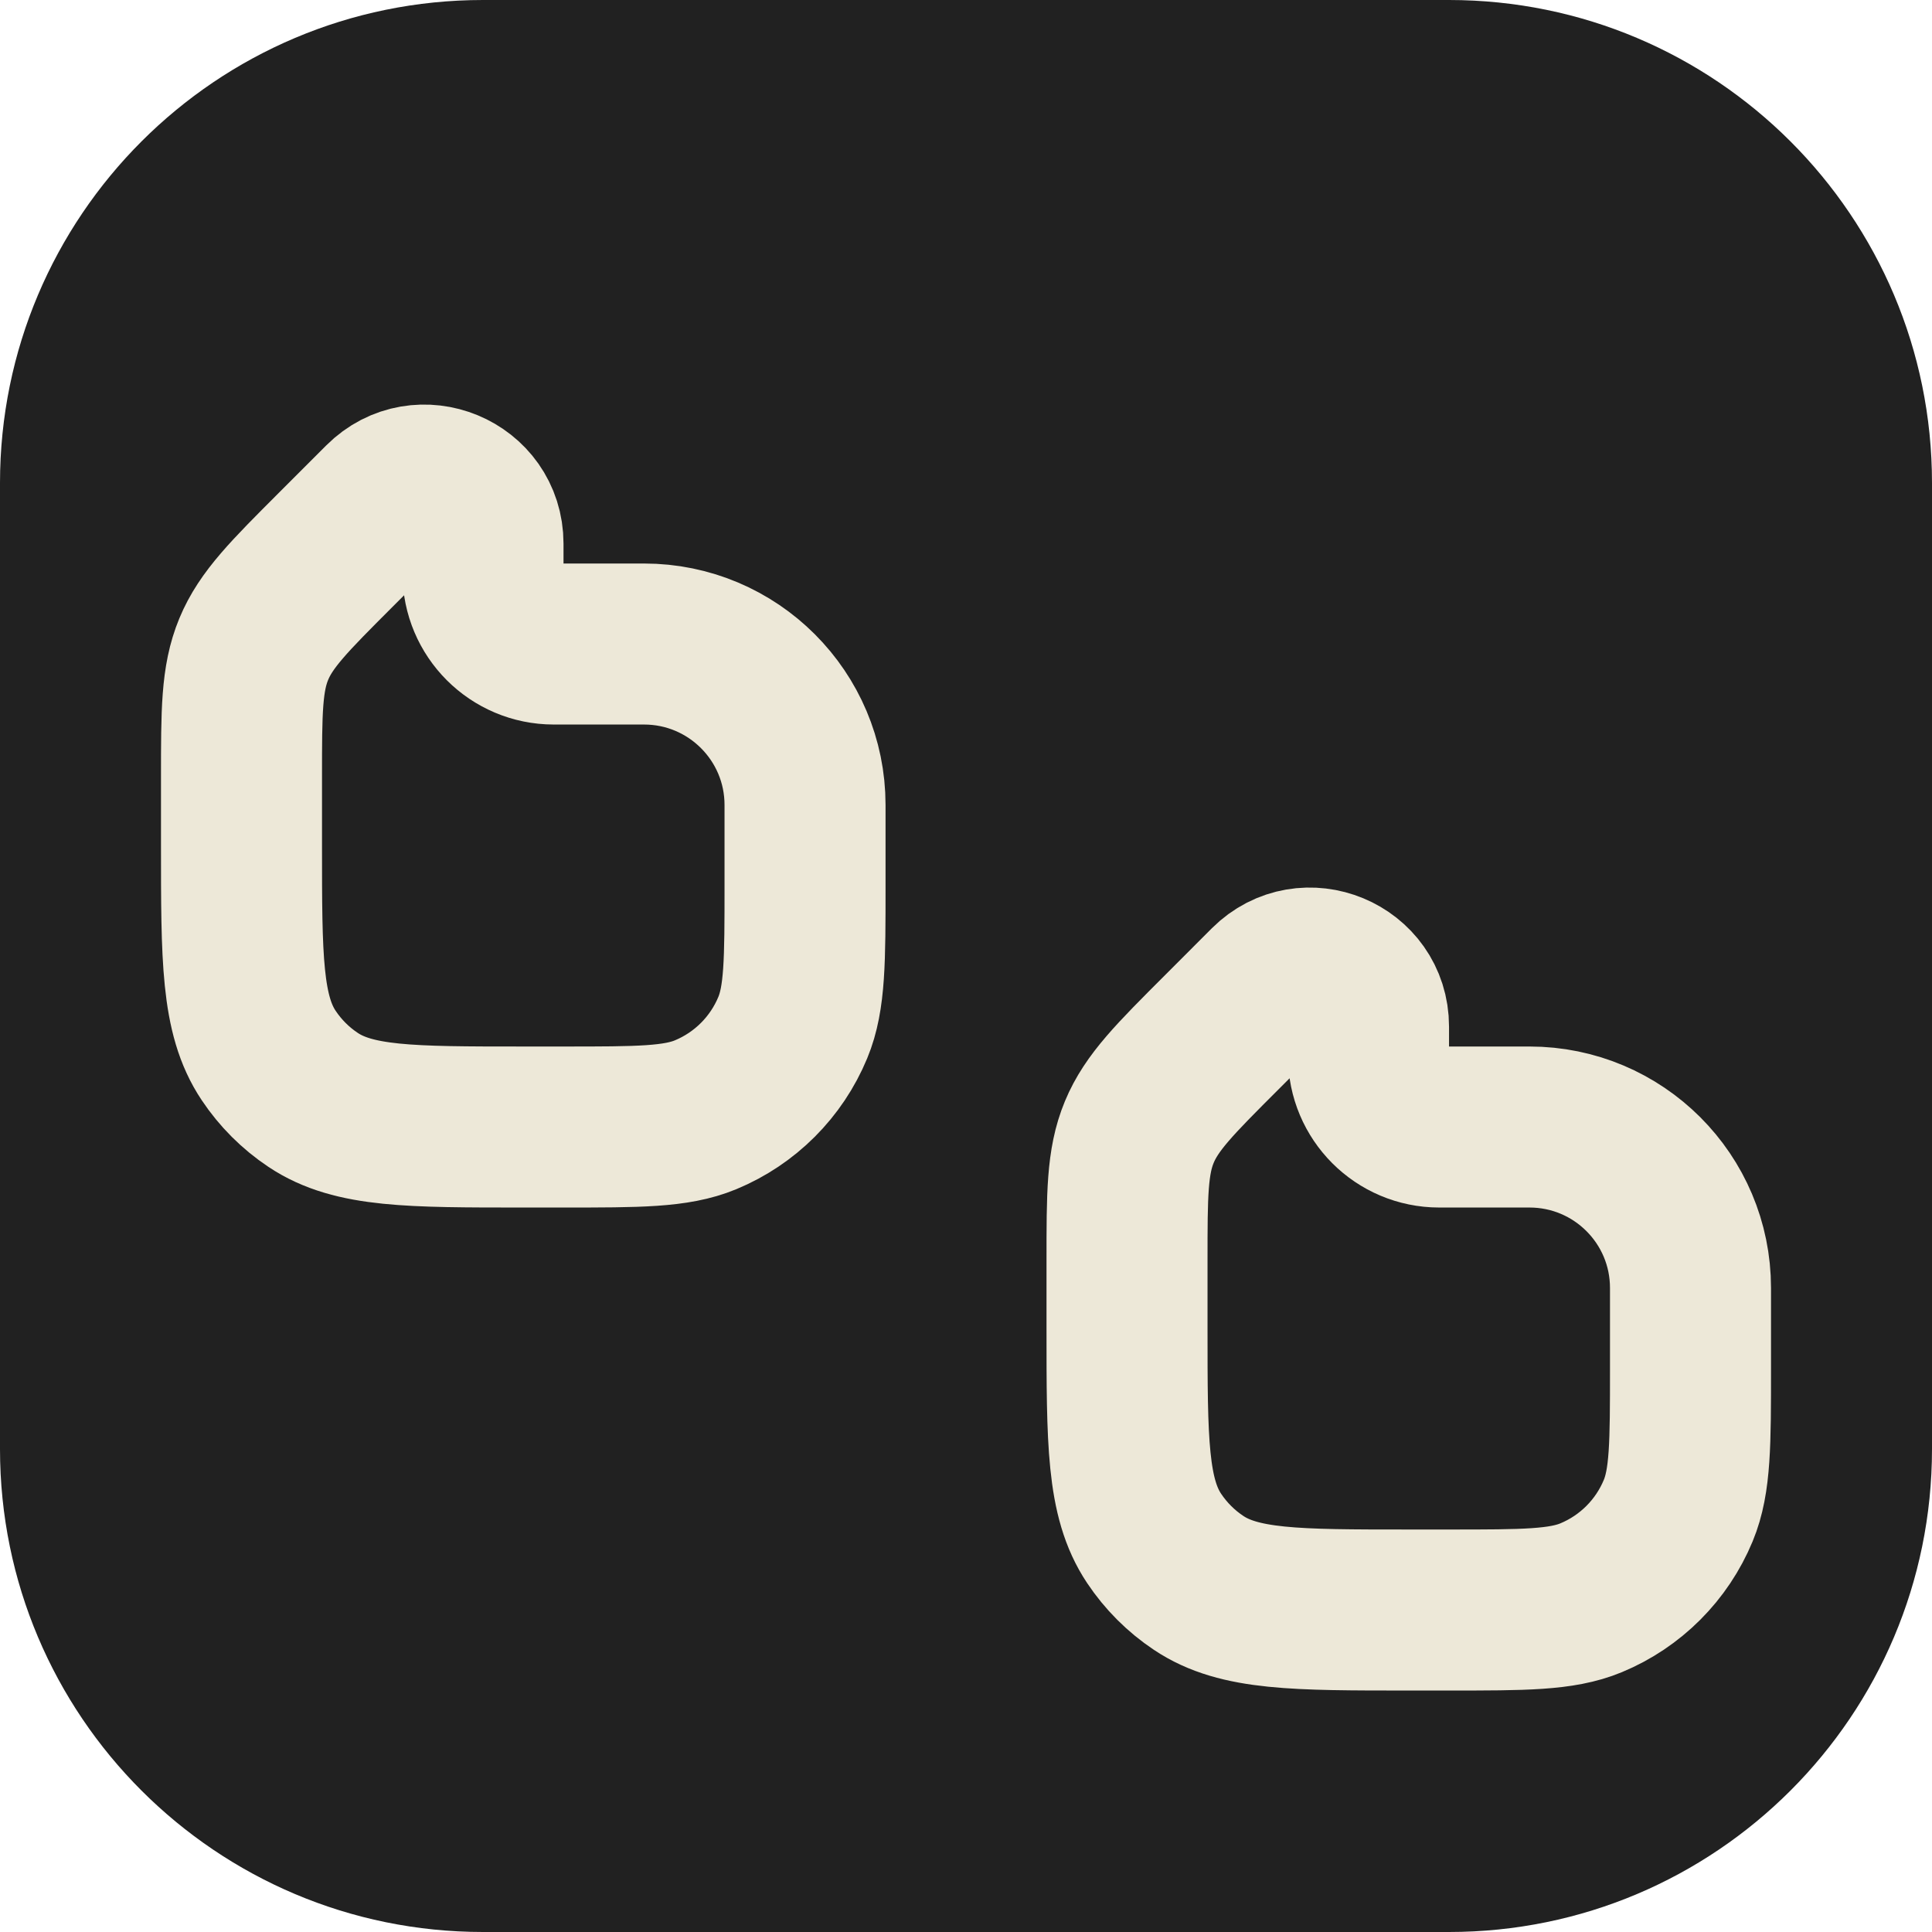
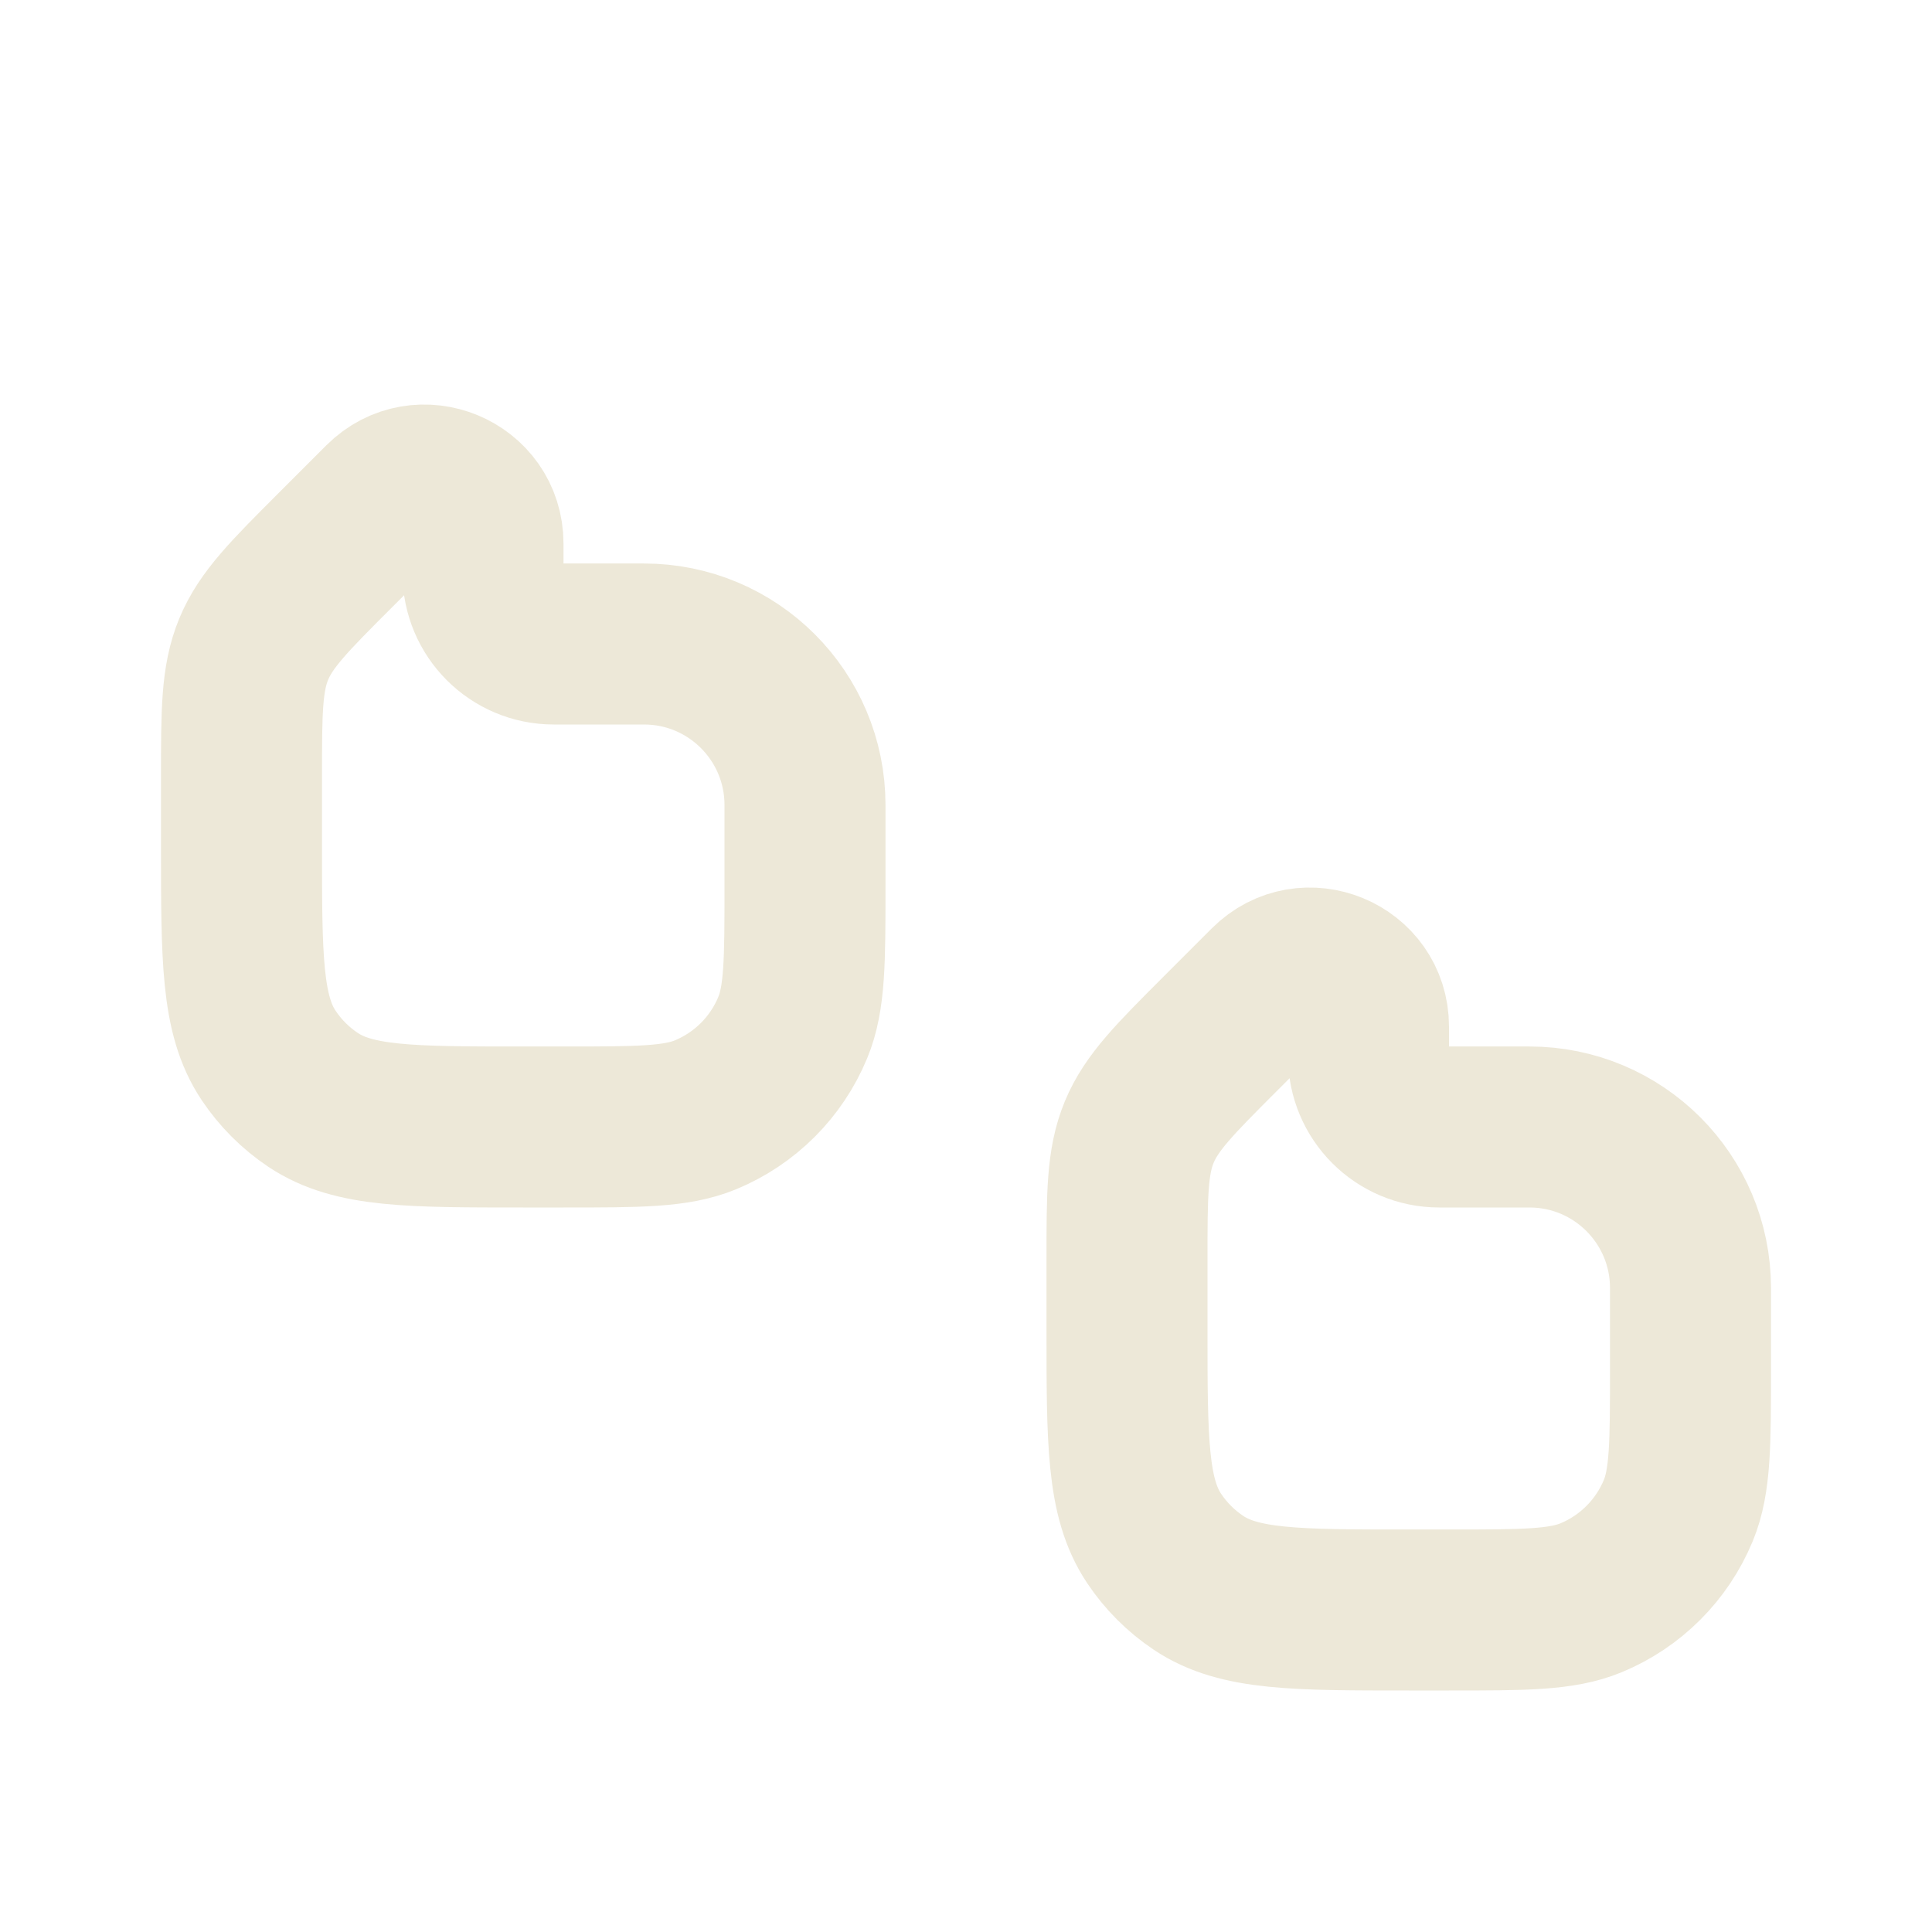
- <svg xmlns="http://www.w3.org/2000/svg" width="32" height="32" viewBox="0 0 32 32" fill="none">
-   <rect width="32" height="32" rx="8" fill="#212121" />
-   <path d="M13.334 13.333V14.667C13.334 15.909 13.334 16.53 13.131 17.02C12.86 17.674 12.341 18.193 11.687 18.464C11.197 18.667 10.576 18.667 9.334 18.667H8.667C6.794 18.667 5.858 18.667 5.185 18.217C4.894 18.023 4.644 17.773 4.45 17.482C4 16.809 4 15.873 4 14V12.876C4 11.786 4 11.241 4.203 10.751C4.406 10.261 4.792 9.875 5.562 9.105L6.347 8.32C6.957 7.71 8 8.142 8 9.004V9.495C8 10.142 8.525 10.667 9.172 10.667H10.667C12.14 10.667 13.334 11.861 13.334 13.333Z" stroke="#EDE8D8" stroke-width="2.667" stroke-linejoin="round" />
-   <path d="M28 21.333V22.667C28 23.909 28 24.53 27.797 25.02C27.526 25.674 27.007 26.193 26.354 26.464C25.864 26.667 25.243 26.667 24 26.667H23.333C21.461 26.667 20.524 26.667 19.852 26.217C19.561 26.023 19.311 25.773 19.116 25.481C18.667 24.809 18.667 23.873 18.667 22V20.876C18.667 19.786 18.667 19.241 18.87 18.751C19.073 18.261 19.458 17.875 20.229 17.105L21.014 16.319C21.624 15.71 22.667 16.142 22.667 17.004V17.495C22.667 18.142 23.191 18.667 23.838 18.667H25.333C26.806 18.667 28 19.86 28 21.333Z" stroke="#EDE8D8" stroke-width="2.667" stroke-linejoin="round" />
+ <svg xmlns="http://www.w3.org/2000/svg" width="18" height="18" viewBox="0 0 48 48" fill="none" stroke="#EDE8D8">
+   <path d="M20 20V22C20 23.864 20 24.796 19.695 25.531C19.29 26.511 18.511 27.29 17.531 27.696C16.796 28 15.864 28 14 28H13C10.191 28 8.787 28 7.778 27.326C7.341 27.034 6.966 26.659 6.674 26.222C6 25.213 6 23.809 6 21V19.314C6 17.679 6 16.861 6.304 16.126C6.609 15.391 7.187 14.813 8.343 13.657L9.521 12.479C10.436 11.564 12 12.212 12 13.506V14.243C12 15.213 12.787 16 13.757 16H16C18.209 16 20 17.791 20 20Z" stroke-width="4" stroke-linejoin="round" />
+   <path d="M42 32V34C42 35.864 42 36.796 41.696 37.531C41.29 38.511 40.511 39.29 39.531 39.696C38.796 40 37.864 40 36 40H35C32.191 40 30.787 40 29.778 39.326C29.341 39.034 28.966 38.659 28.674 38.222C28 37.213 28 35.809 28 33V31.314C28 29.679 28 28.861 28.304 28.126C28.609 27.391 29.187 26.813 30.343 25.657L31.521 24.479C32.436 23.564 34 24.212 34 25.506V26.243C34 27.213 34.787 28 35.757 28H38C40.209 28 42 29.791 42 32Z" stroke-width="4" stroke-linejoin="round" />
</svg>
